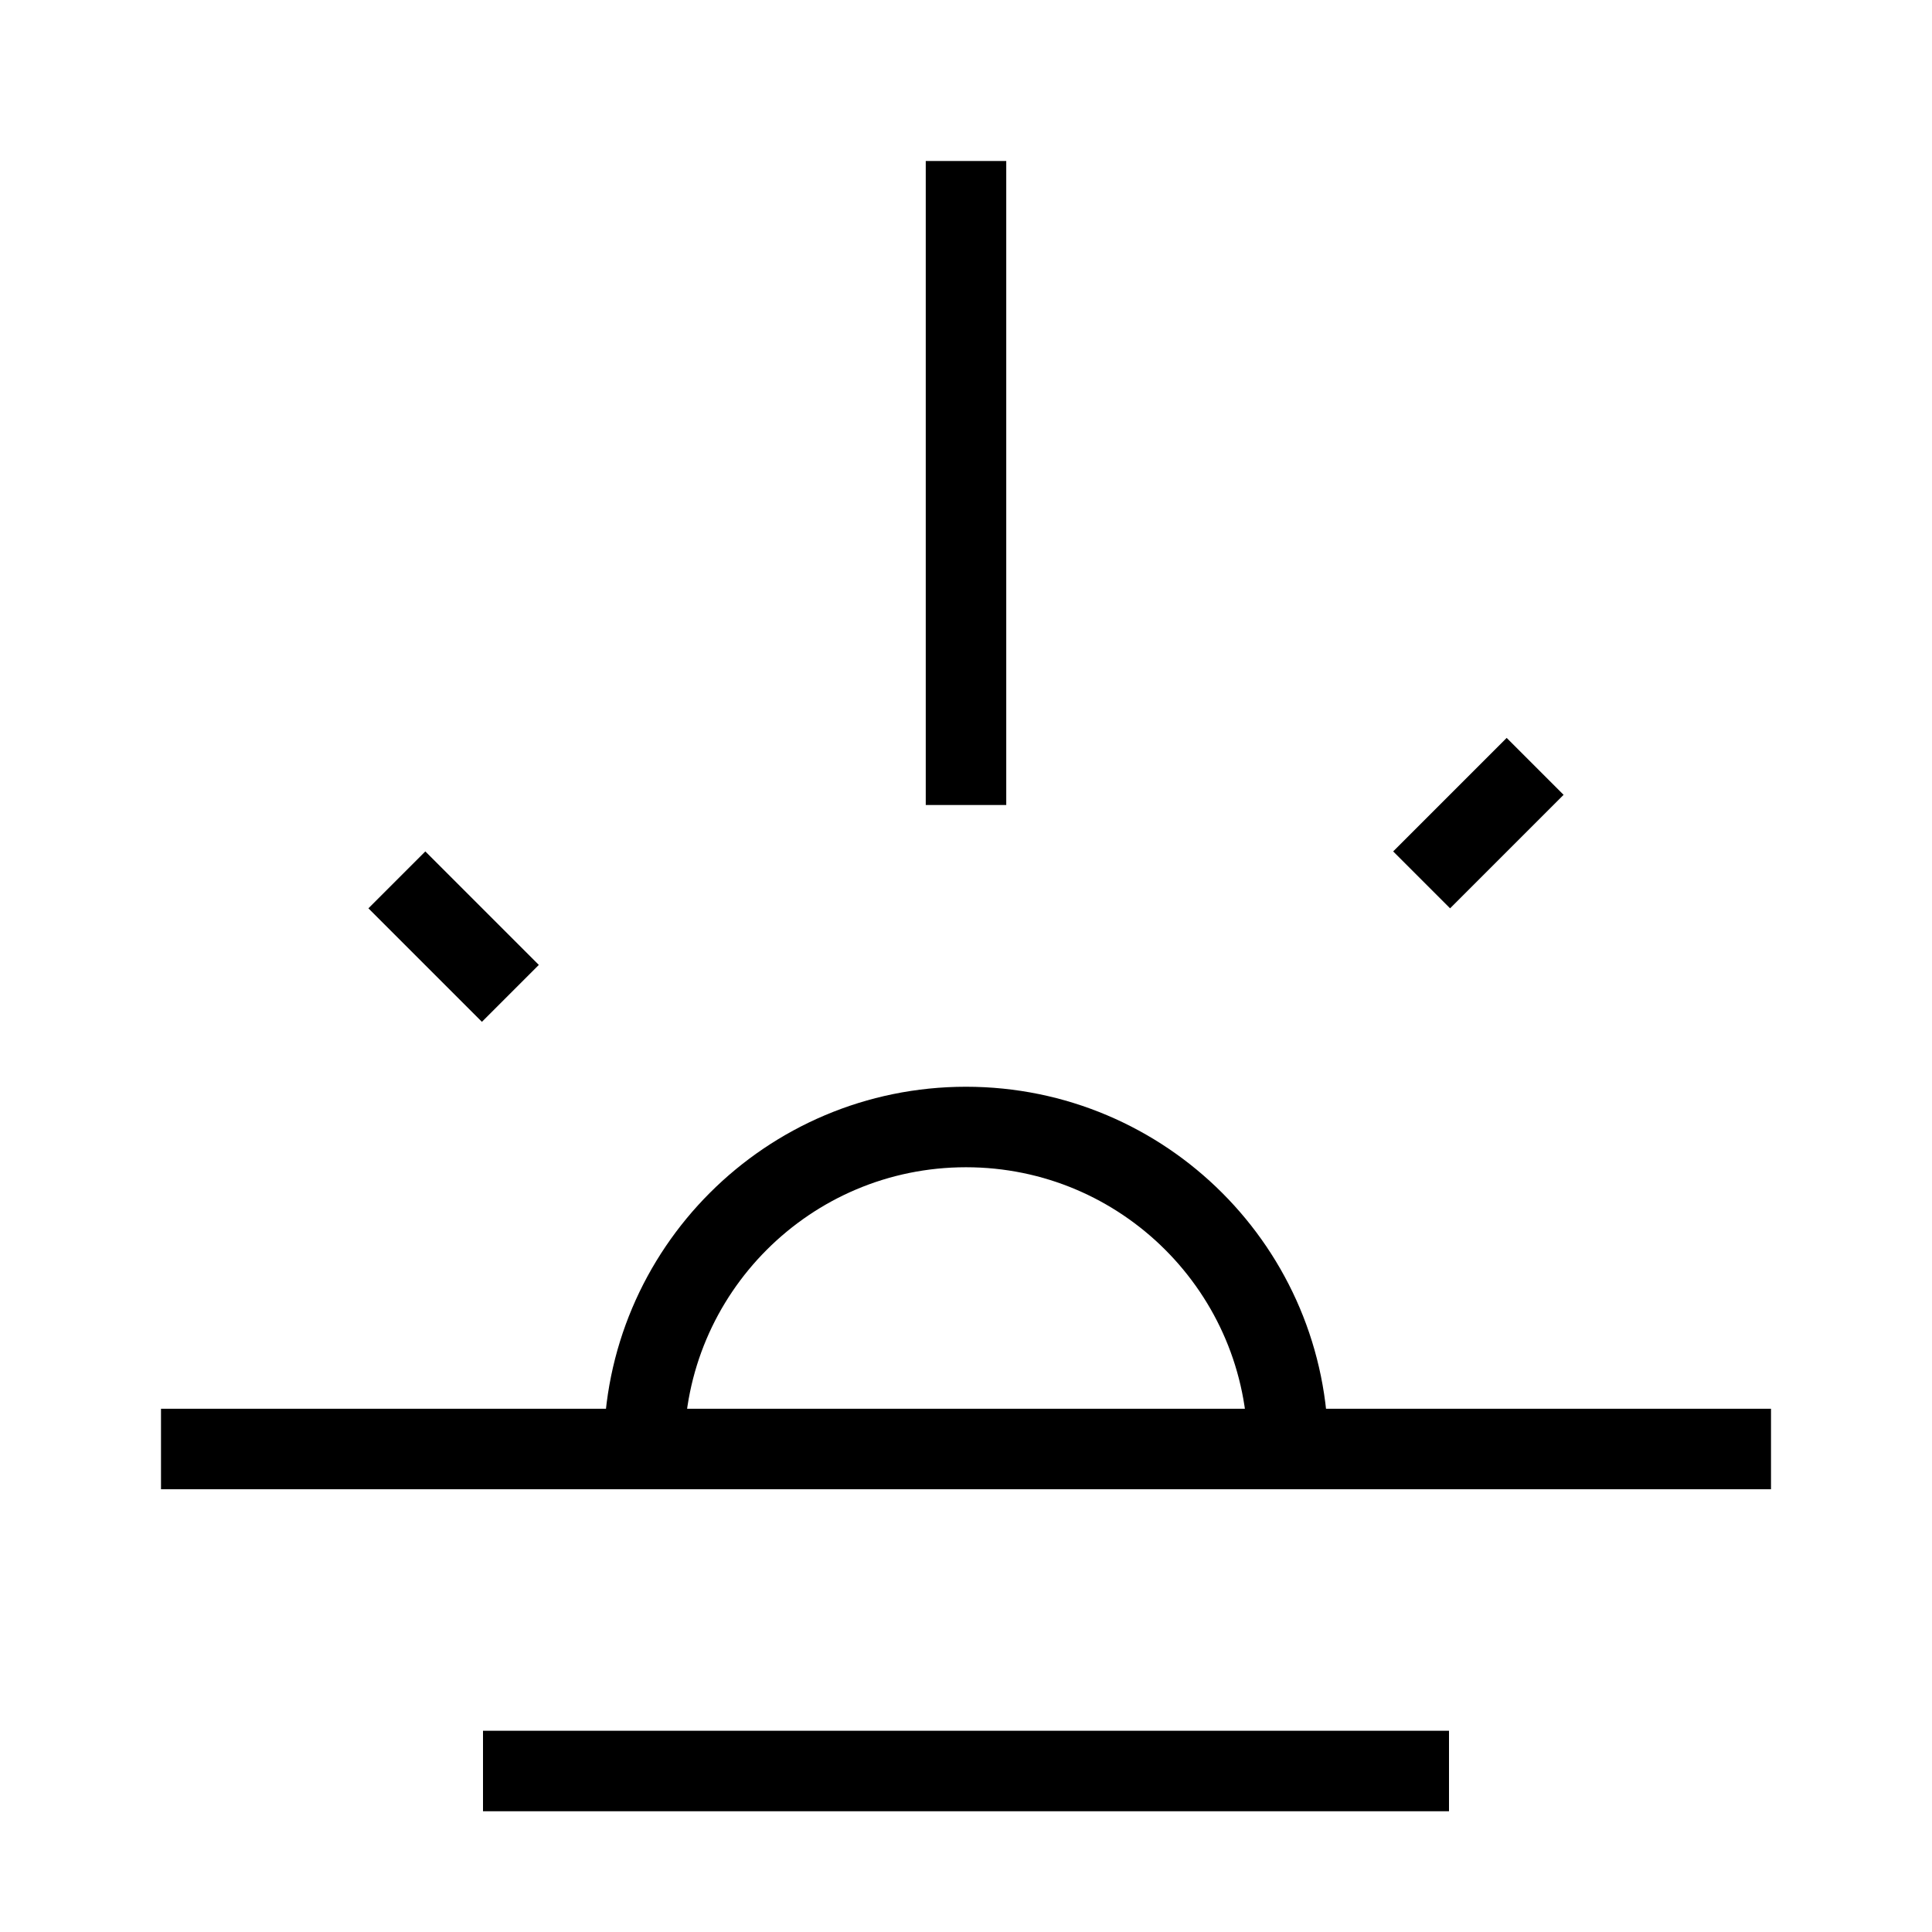
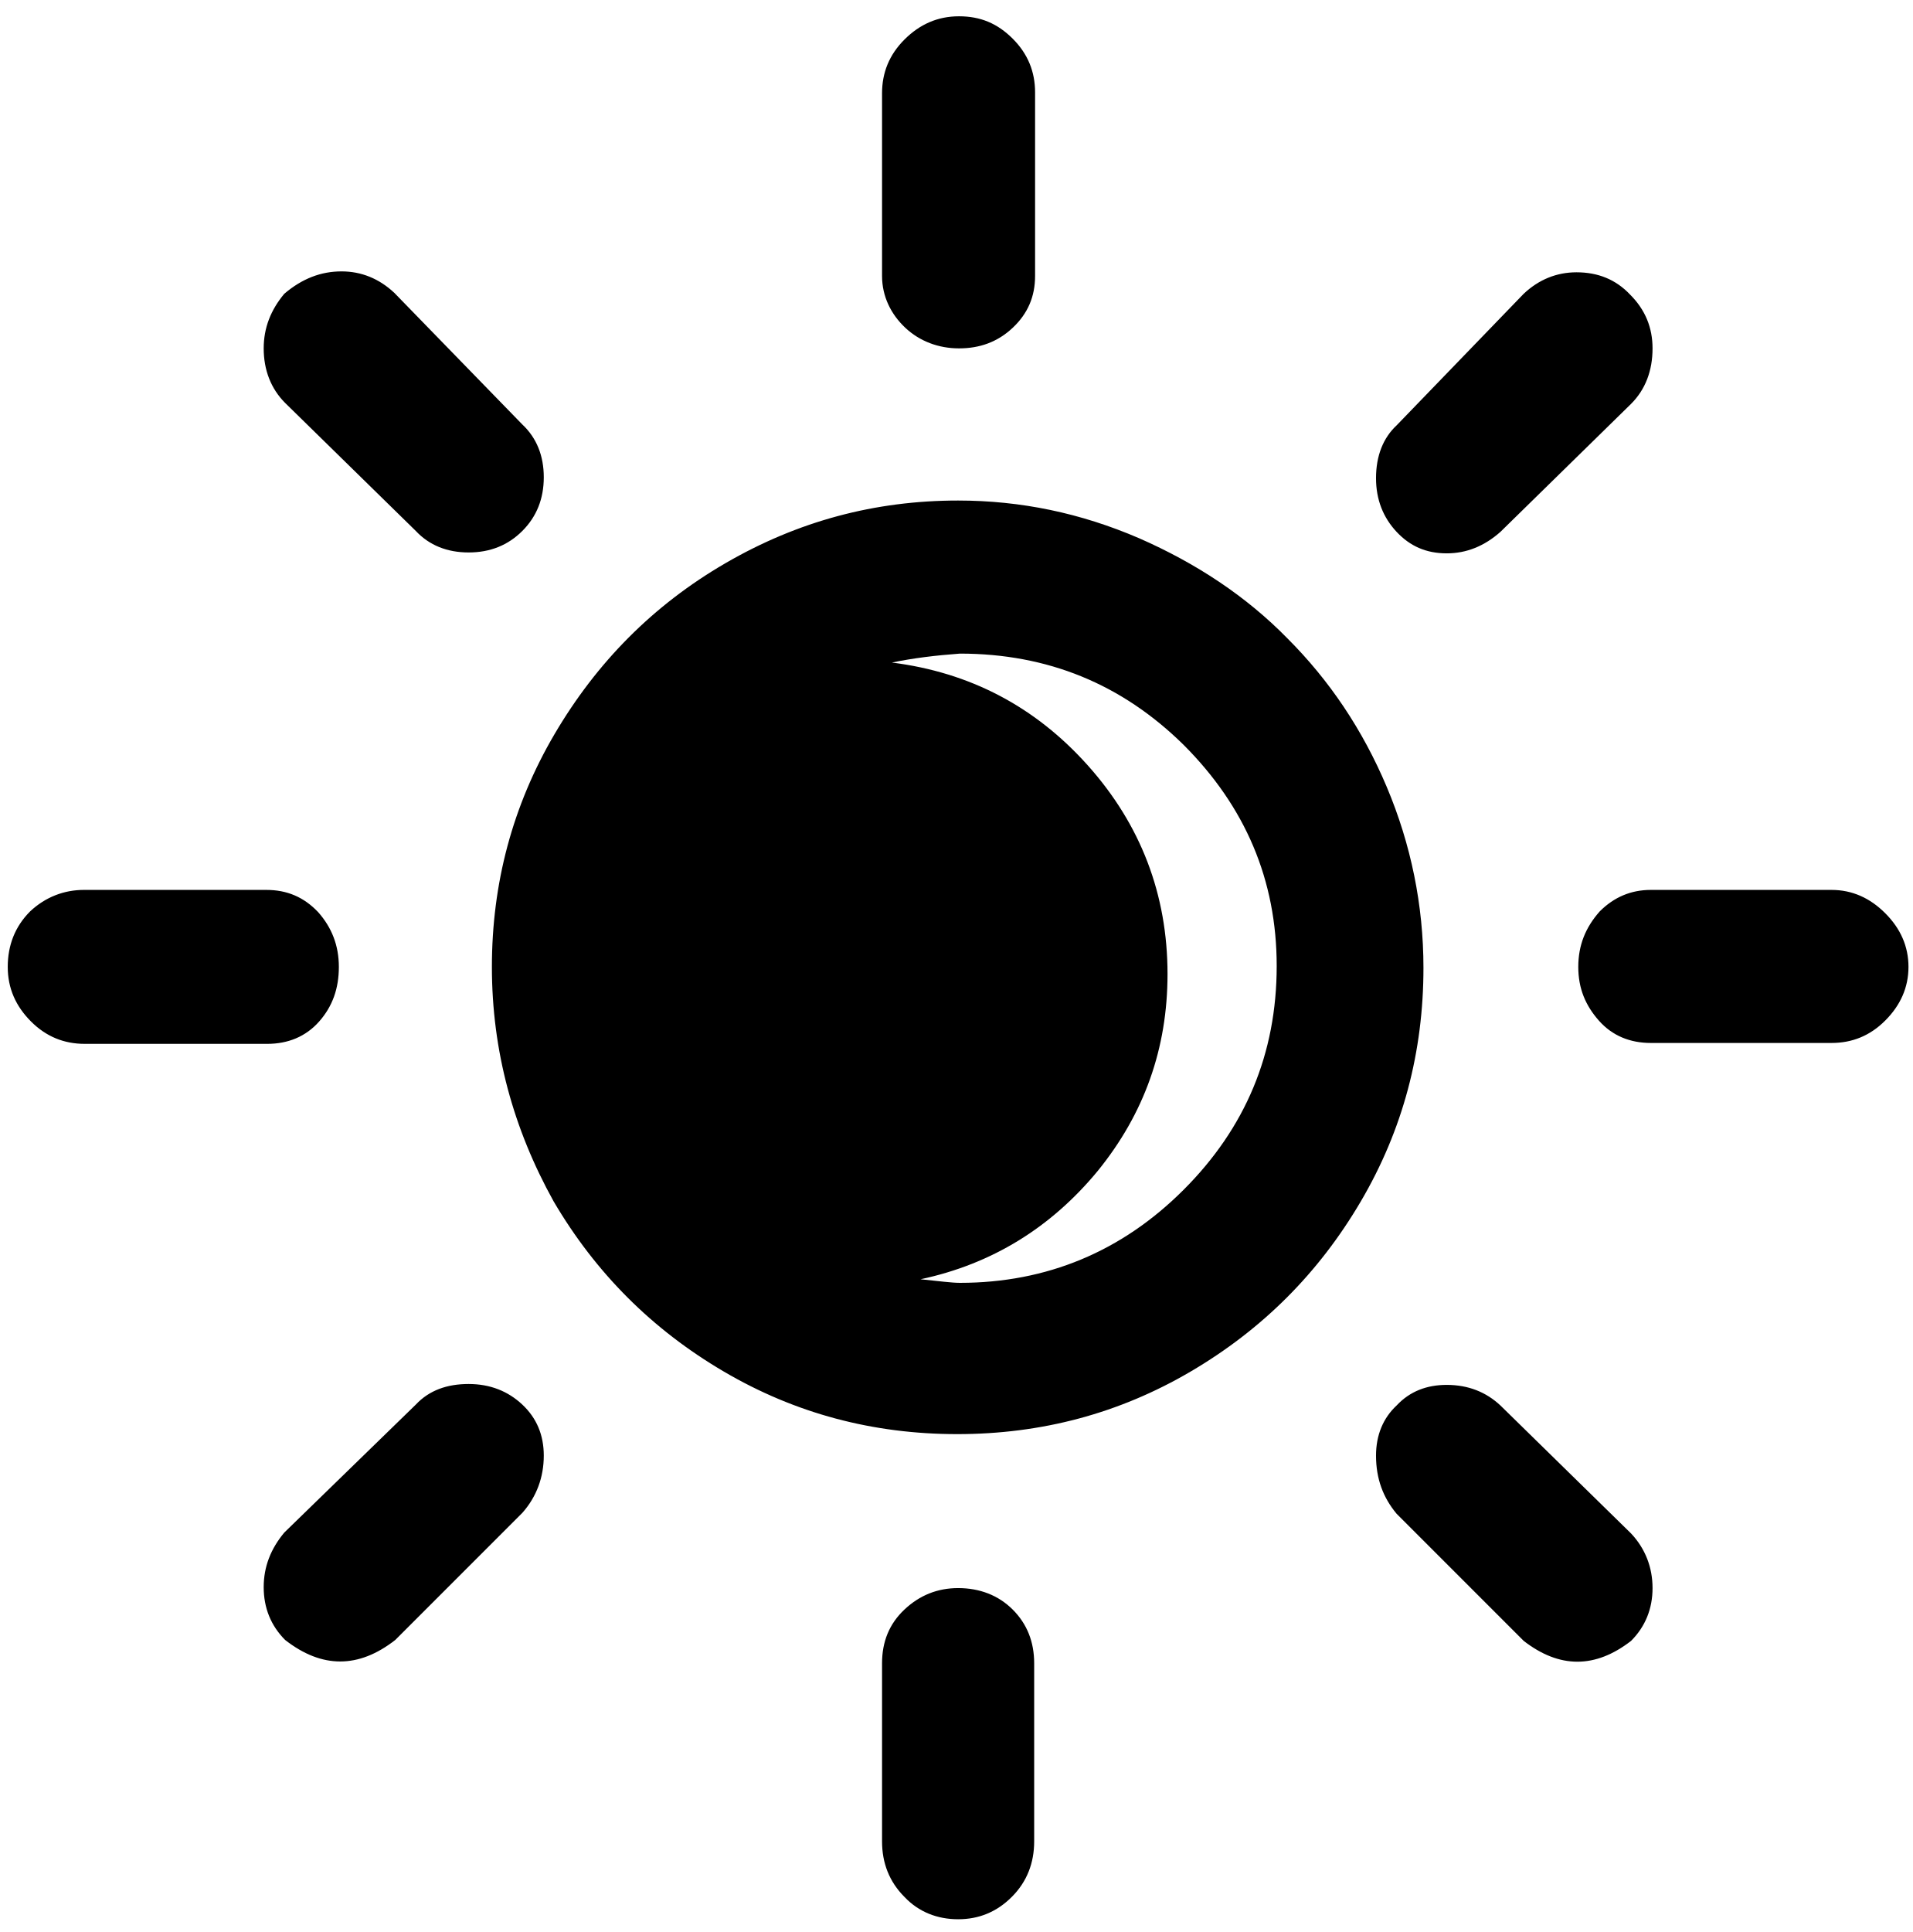
- <svg xmlns="http://www.w3.org/2000/svg" width="16" height="16" viewBox="0 0 24 24" fill="none" stroke="currentColor" strokeWidth="2" strokeLinecap="round" strokeLinejoin="round">
-   <path d="M12 2v8" />
-   <path d="m4.93 10.93 1.41 1.41" />
-   <path d="M2 18h20" />
-   <path d="M18 22H6" />
-   <path d="M16 18a4 4 0 0 0-8 0" />
-   <path d="m17.66 10.93 1.41-1.41" />
+ <svg xmlns="http://www.w3.org/2000/svg" width="103" height="104" viewBox="0 0 103 104" fill="none">
+   <path d="M0.417 52.048C0.417 50.891 0.803 49.879 1.622 49.06C2.441 48.289 3.453 47.904 4.513 47.904H14.342C15.45 47.904 16.366 48.289 17.137 49.108C17.86 49.928 18.245 50.891 18.245 52.048C18.245 53.204 17.908 54.168 17.185 54.987C16.462 55.806 15.499 56.191 14.39 56.191H4.561C3.453 56.191 2.489 55.806 1.67 54.987C0.851 54.168 0.417 53.204 0.417 52.048ZM14.198 85.438C14.198 84.33 14.583 83.367 15.306 82.499L22.389 75.609C23.112 74.838 24.075 74.501 25.232 74.501C26.388 74.501 27.352 74.886 28.123 75.609C28.894 76.332 29.279 77.247 29.279 78.356C29.279 79.512 28.894 80.572 28.123 81.439L21.281 88.281C19.305 89.823 17.33 89.823 15.354 88.281C14.583 87.51 14.198 86.547 14.198 85.438ZM14.198 18.753C14.198 17.645 14.583 16.681 15.306 15.814C16.27 14.995 17.282 14.609 18.39 14.609C19.45 14.609 20.413 14.995 21.233 15.766L28.123 22.849C28.894 23.571 29.279 24.535 29.279 25.691C29.279 26.848 28.894 27.811 28.123 28.582C27.352 29.353 26.388 29.739 25.232 29.739C24.075 29.739 23.112 29.353 22.389 28.582L15.354 21.692C14.583 20.921 14.198 19.91 14.198 18.753ZM26.485 52.048C26.485 47.566 27.593 43.375 29.857 39.52C32.122 35.665 35.157 32.582 39.06 30.317C42.963 28.052 47.107 26.944 51.588 26.944C54.961 26.944 58.189 27.619 61.321 28.968C64.404 30.317 67.103 32.1 69.319 34.364C71.584 36.629 73.367 39.279 74.668 42.363C75.969 45.447 76.643 48.723 76.643 52.096C76.643 56.625 75.535 60.817 73.27 64.671C71.006 68.526 67.97 71.562 64.115 73.826C60.261 76.091 56.069 77.199 51.54 77.199C47.01 77.199 42.819 76.091 38.964 73.826C35.109 71.562 32.074 68.526 29.809 64.671C27.641 60.769 26.485 56.577 26.485 52.048ZM47.492 89.534C47.492 88.378 47.878 87.414 48.697 86.643C49.516 85.872 50.48 85.487 51.588 85.487C52.744 85.487 53.756 85.872 54.527 86.643C55.298 87.414 55.683 88.378 55.683 89.534V99.122C55.683 100.279 55.298 101.291 54.479 102.11C53.66 102.929 52.696 103.314 51.588 103.314C50.48 103.314 49.468 102.929 48.697 102.11C47.878 101.291 47.492 100.279 47.492 99.122V89.534ZM47.492 14.85V5.021C47.492 3.913 47.878 2.949 48.697 2.13C49.516 1.311 50.48 0.877 51.636 0.877C52.792 0.877 53.708 1.263 54.527 2.082C55.346 2.901 55.732 3.865 55.732 4.973V14.85C55.732 15.958 55.346 16.874 54.527 17.645C53.708 18.416 52.744 18.753 51.636 18.753C50.528 18.753 49.516 18.368 48.745 17.645C47.974 16.922 47.492 15.958 47.492 14.85ZM48.022 35.665C52.214 36.195 55.732 38.026 58.574 41.206C61.417 44.386 62.863 48.145 62.863 52.433C62.863 56.432 61.61 59.95 59.104 63.033C56.599 66.069 53.419 68.044 49.564 68.863C50.528 68.96 51.251 69.056 51.684 69.056C56.358 69.056 60.405 67.37 63.73 64.045C67.055 60.721 68.741 56.721 68.741 51.999C68.741 47.374 67.055 43.423 63.73 40.098C60.405 36.822 56.406 35.184 51.684 35.184C50.383 35.28 49.179 35.424 48.022 35.665ZM74.089 78.356C74.089 77.247 74.475 76.332 75.198 75.657C75.92 74.886 76.836 74.549 77.896 74.549C79.052 74.549 80.016 74.934 80.787 75.657L87.822 82.547C88.592 83.367 88.978 84.378 88.978 85.487C88.978 86.595 88.592 87.558 87.822 88.329C85.894 89.823 83.967 89.823 82.04 88.329L75.198 81.487C74.475 80.62 74.089 79.608 74.089 78.356ZM74.089 25.74C74.089 24.535 74.475 23.571 75.198 22.897L82.04 15.814C82.859 15.043 83.822 14.658 84.882 14.658C86.039 14.658 87.002 15.043 87.773 15.862C88.592 16.681 88.978 17.645 88.978 18.753C88.978 19.958 88.592 20.97 87.822 21.74L80.787 28.631C79.919 29.401 78.956 29.787 77.896 29.787C76.788 29.787 75.92 29.401 75.198 28.631C74.475 27.86 74.089 26.896 74.089 25.74ZM84.979 52.048C84.979 50.891 85.364 49.928 86.135 49.06C86.906 48.289 87.822 47.904 88.882 47.904H98.615C99.723 47.904 100.686 48.337 101.505 49.157C102.325 49.976 102.758 50.939 102.758 52.048C102.758 53.156 102.325 54.119 101.505 54.938C100.686 55.758 99.723 56.143 98.615 56.143H88.882C87.773 56.143 86.81 55.758 86.087 54.938C85.364 54.119 84.979 53.204 84.979 52.048Z" fill="black" />
</svg>
